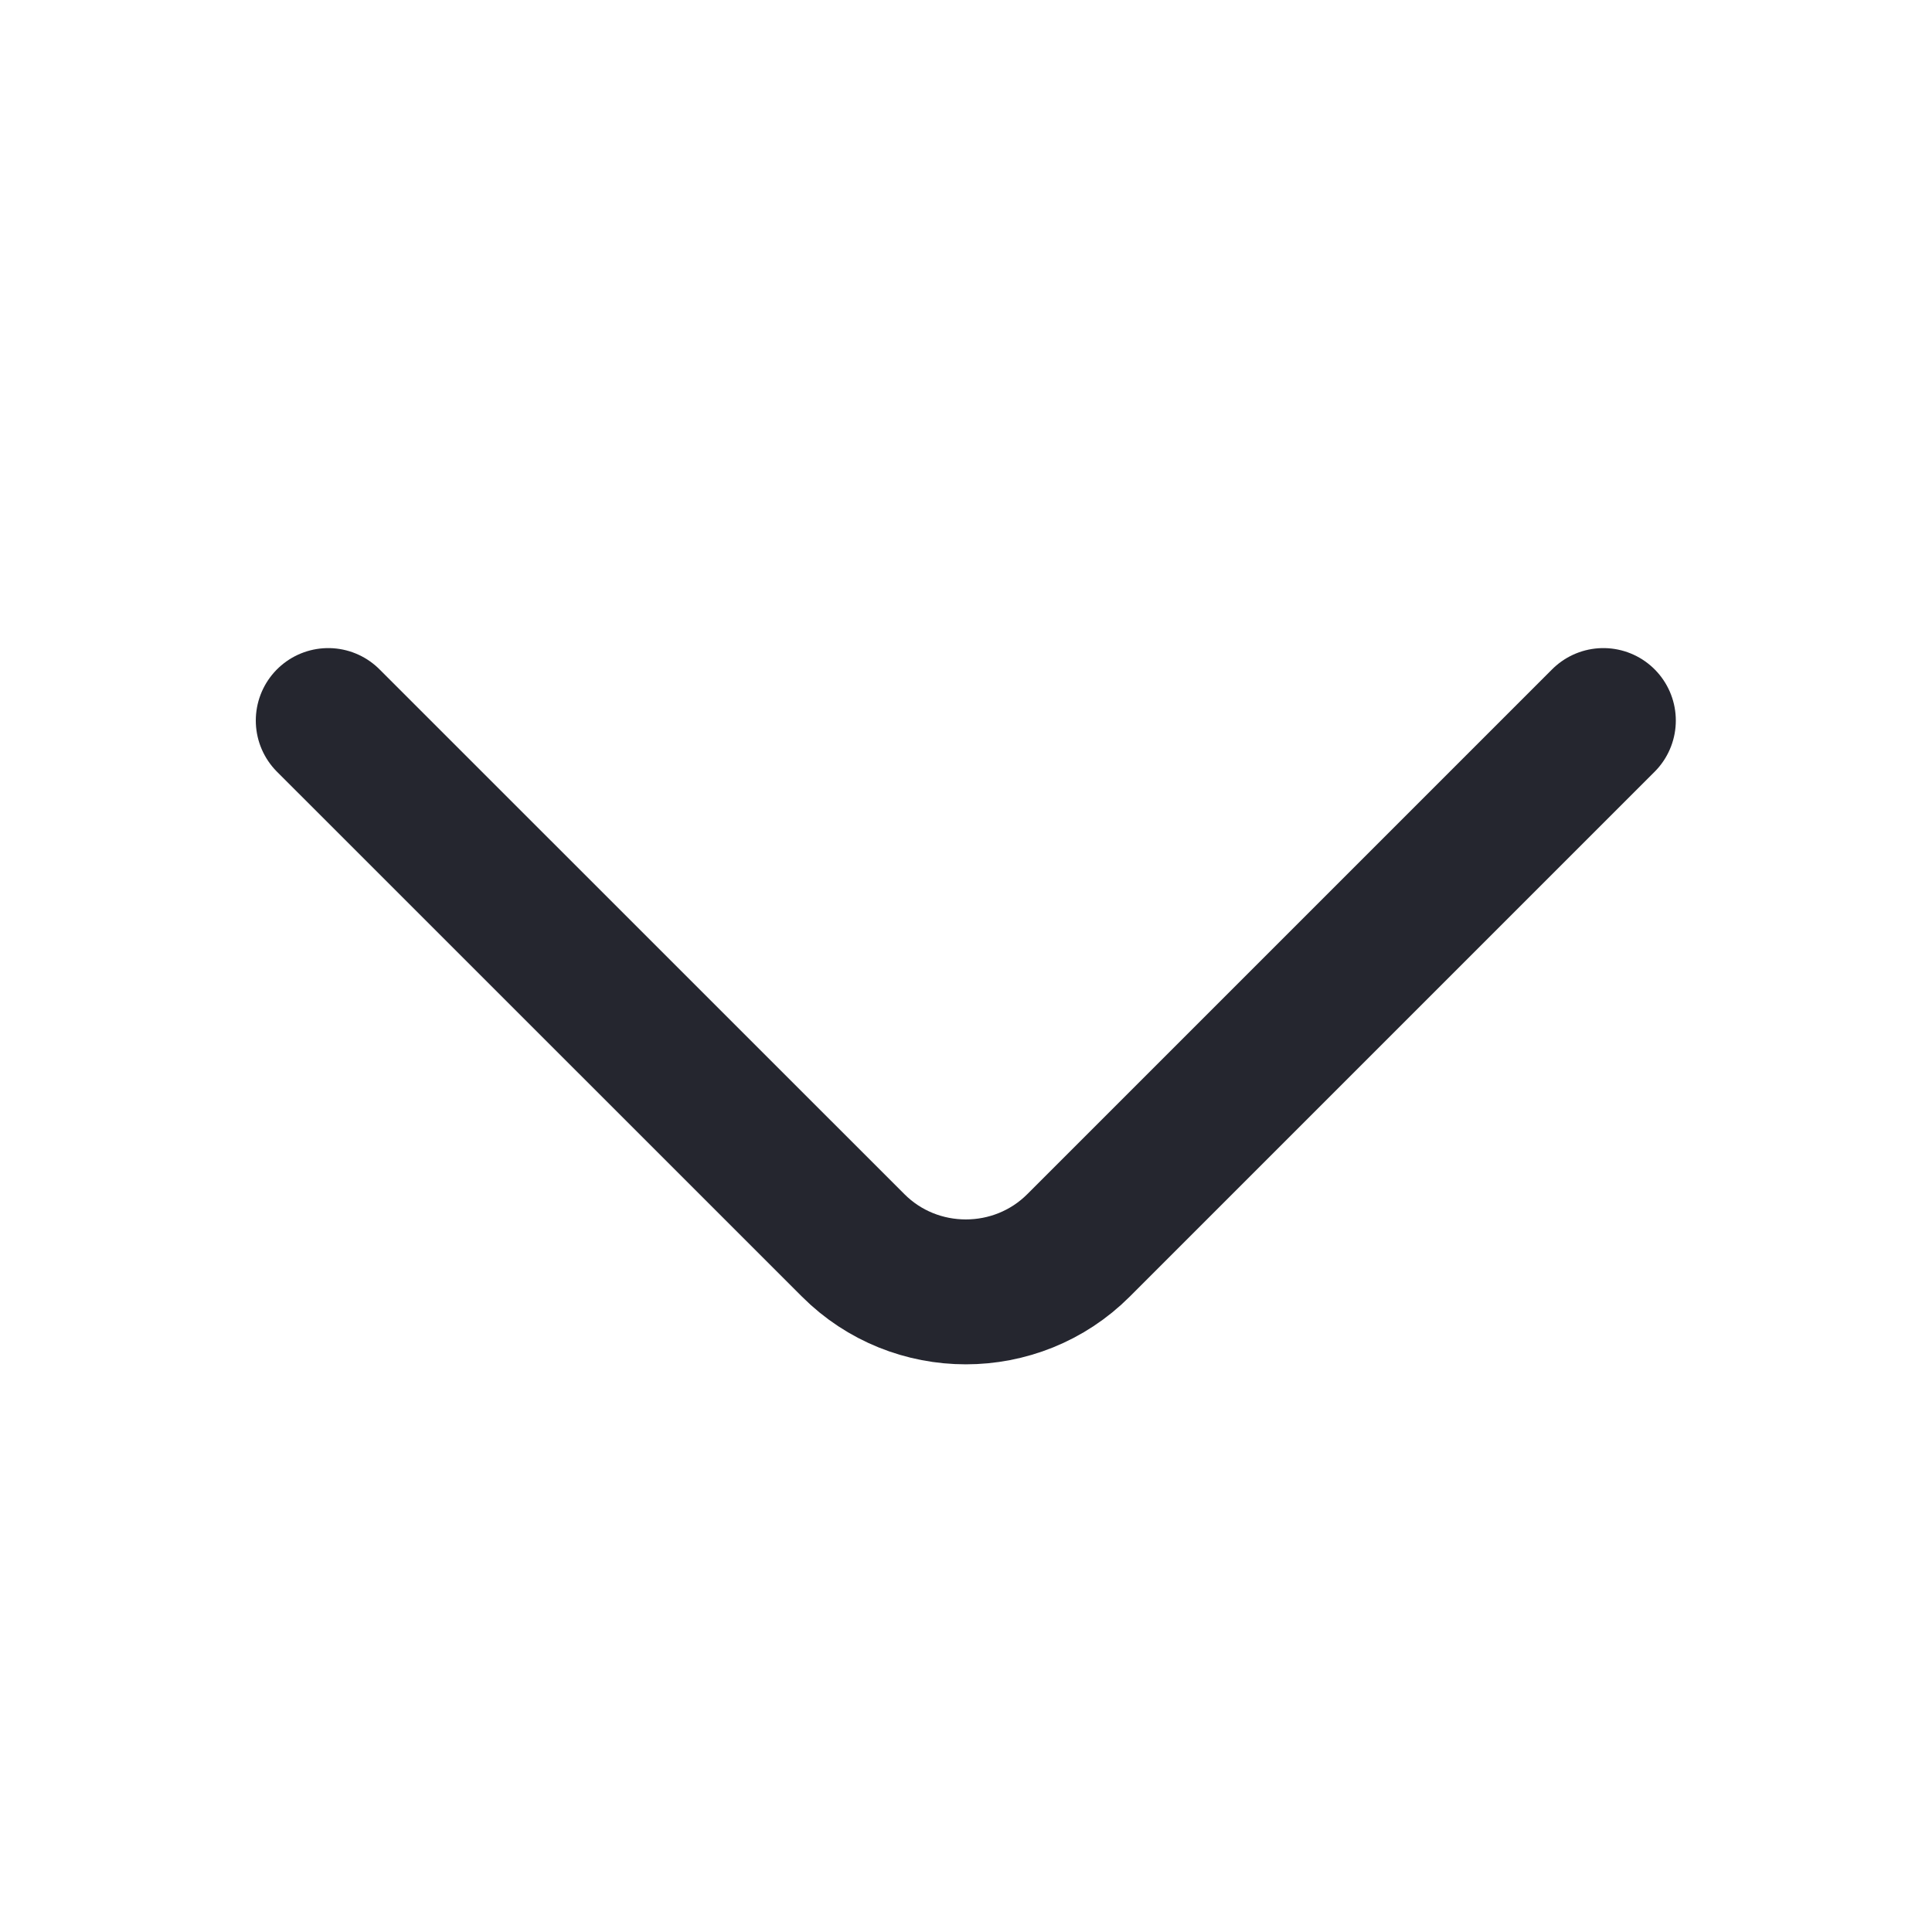
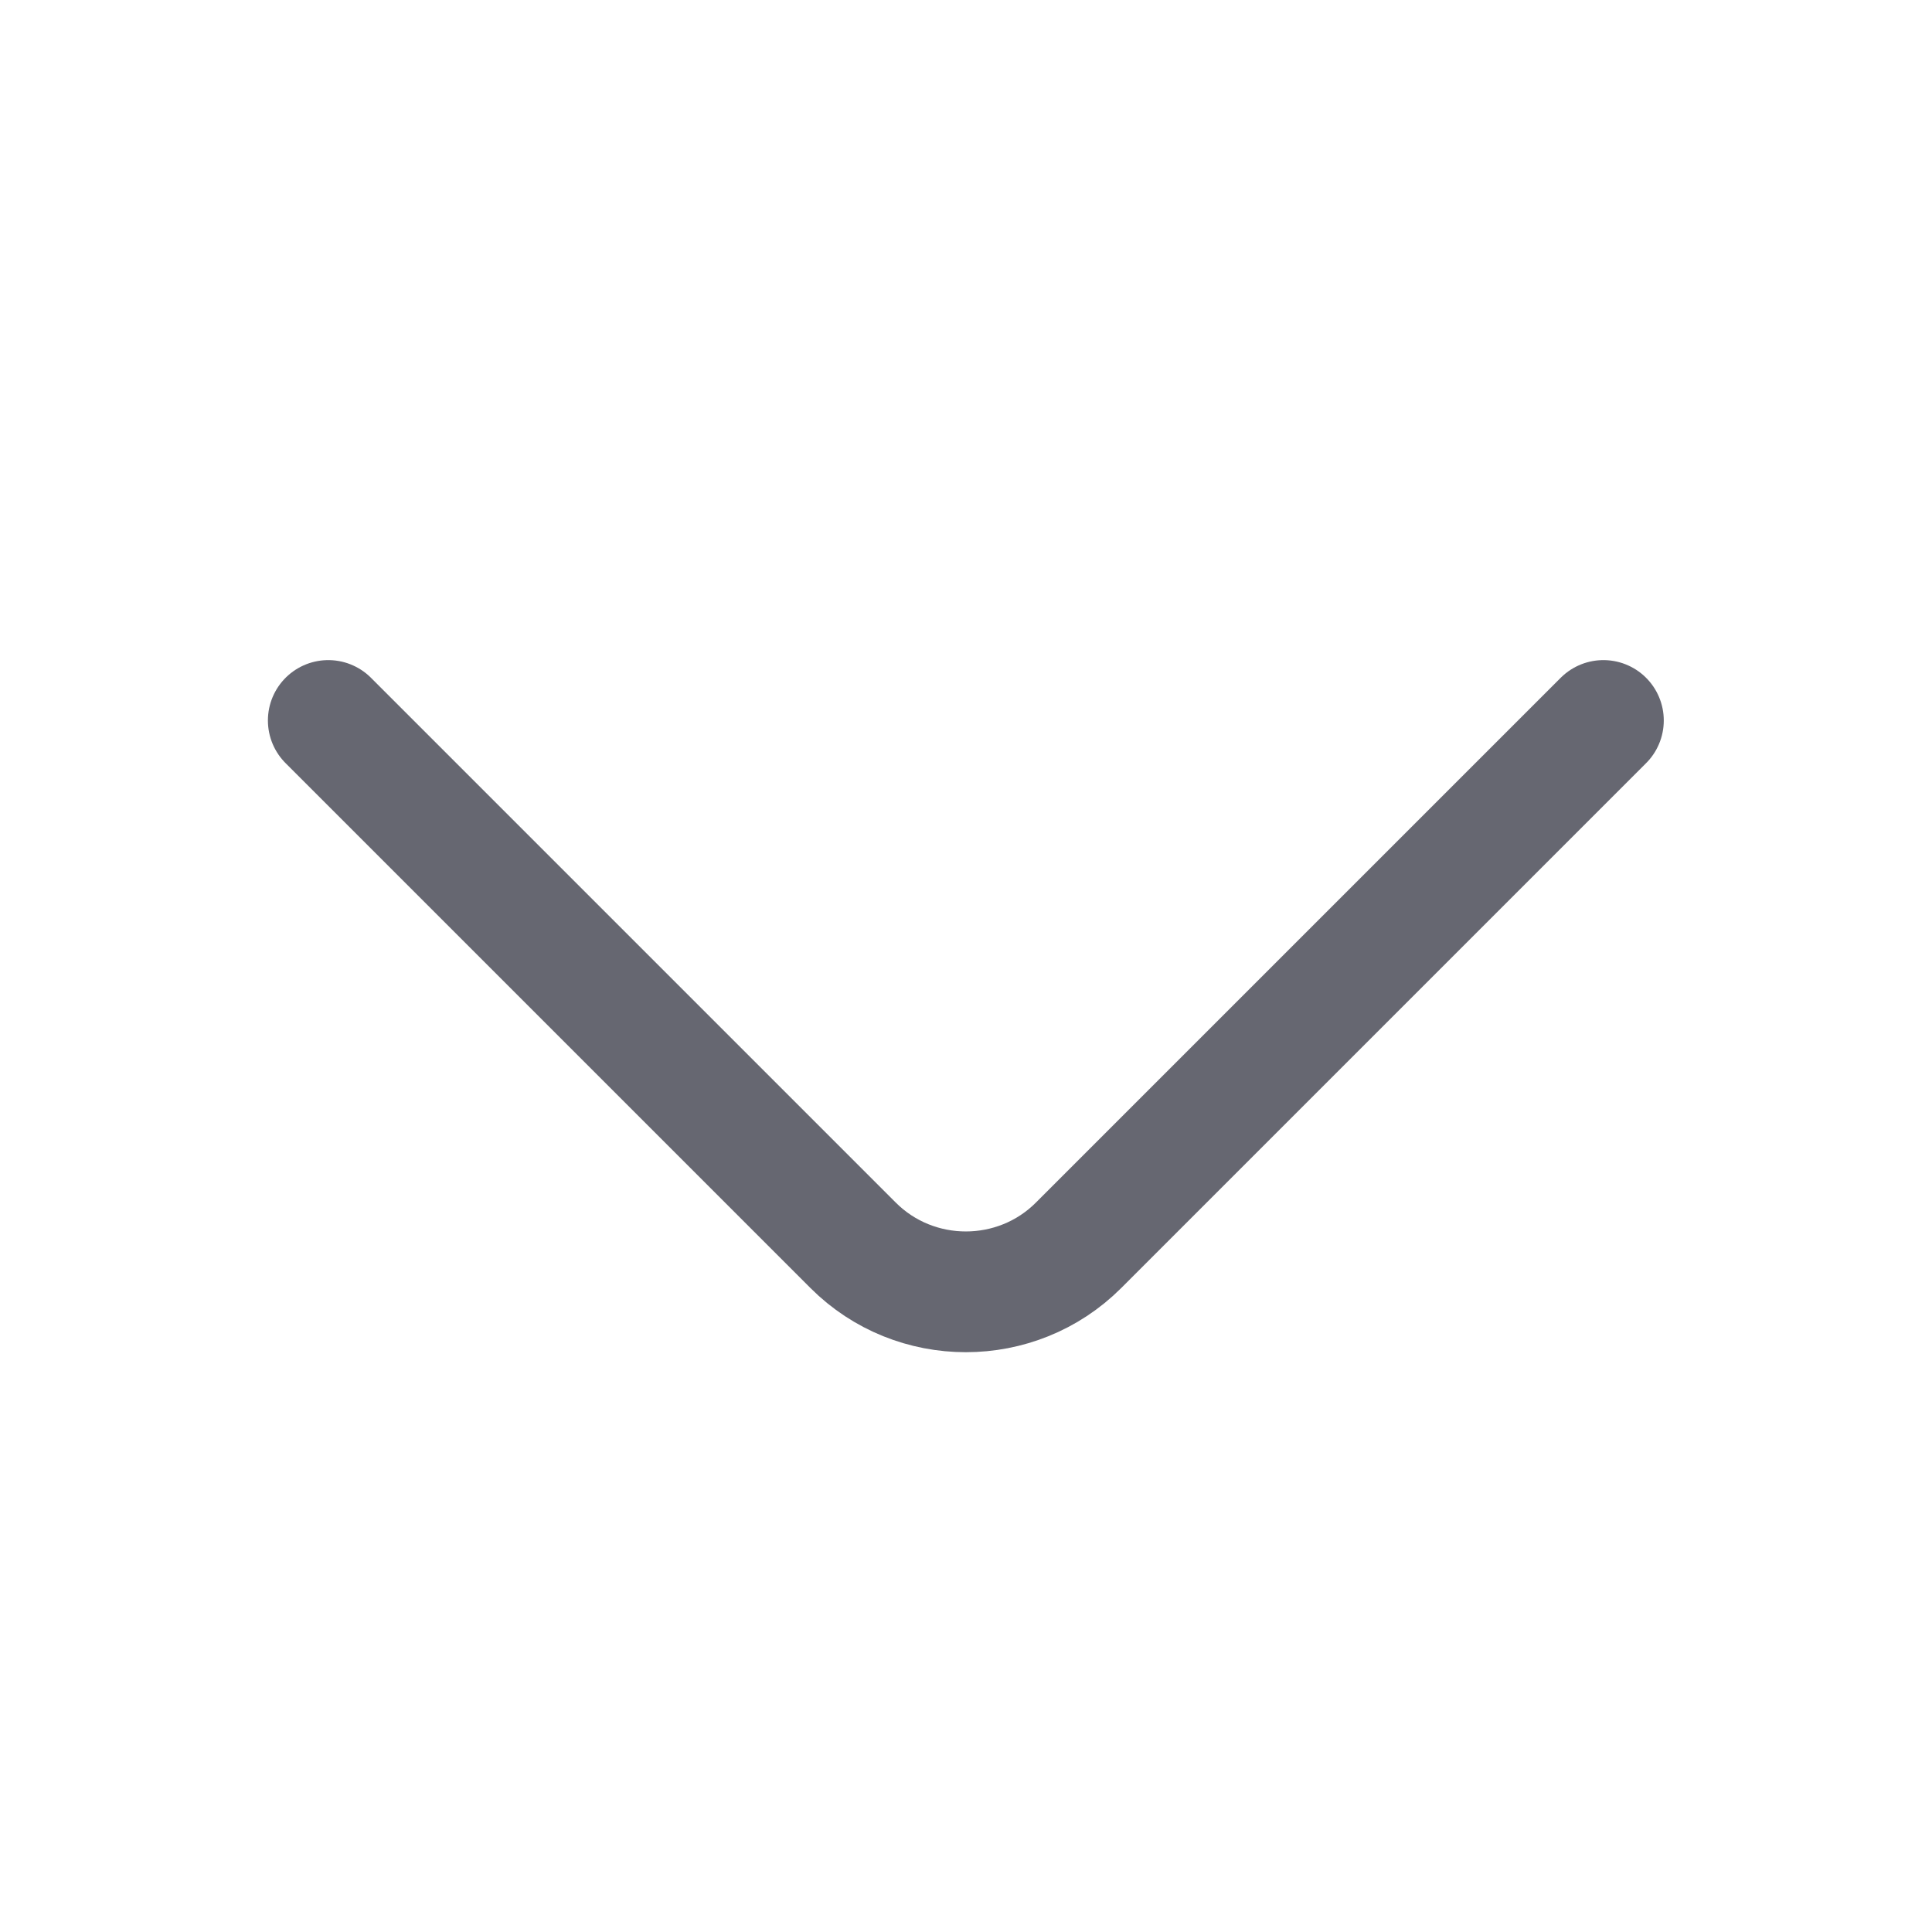
- <svg xmlns="http://www.w3.org/2000/svg" width="20" height="20" viewBox="0 0 20 20" fill="none">
-   <path d="M16.598 7.459L11.165 12.892C10.523 13.534 9.473 13.534 8.832 12.892L3.398 7.459" stroke="#25262F" stroke-width="1.5" stroke-miterlimit="10" stroke-linecap="round" stroke-linejoin="round" />
+ <svg xmlns="http://www.w3.org/2000/svg" width="24" height="24" viewBox="0 0 24 24" fill="none">
+   <path d="M19.918 8.95L13.398 15.47C12.628 16.24 11.368 16.24 10.598 15.47L4.078 8.95" stroke="#666771" stroke-width="1.5" stroke-miterlimit="10" stroke-linecap="round" stroke-linejoin="round" />
</svg>
